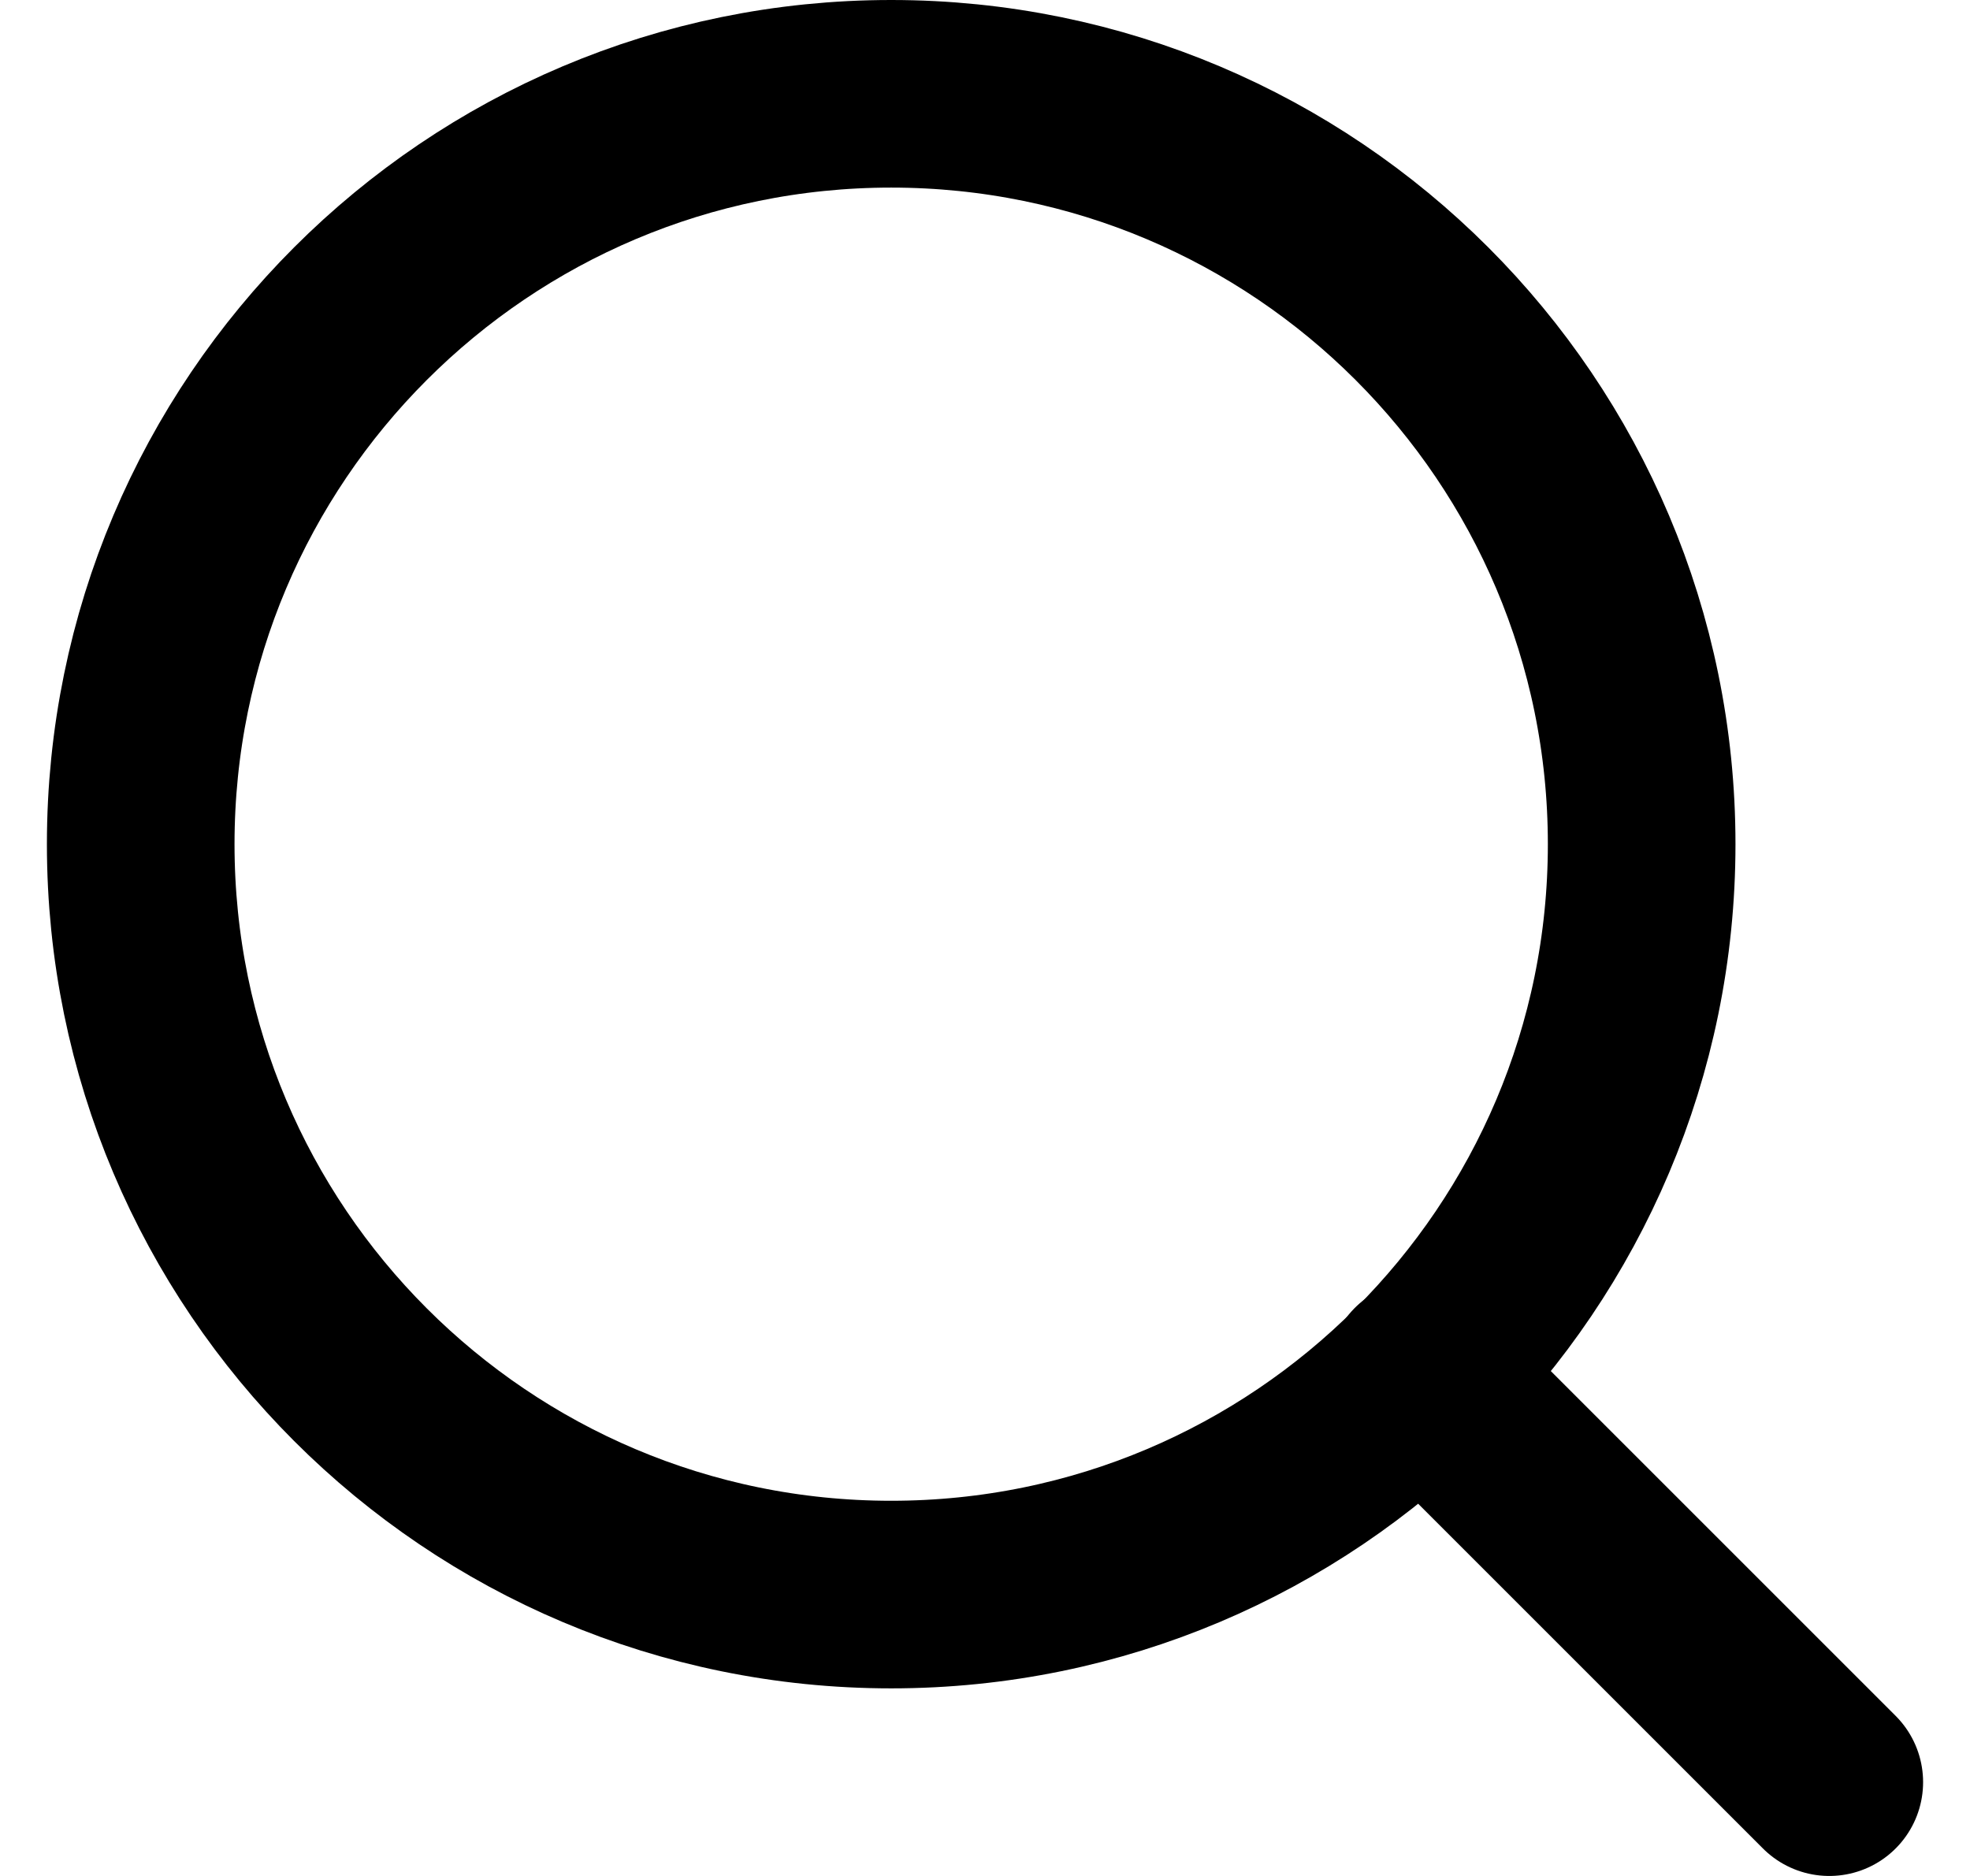
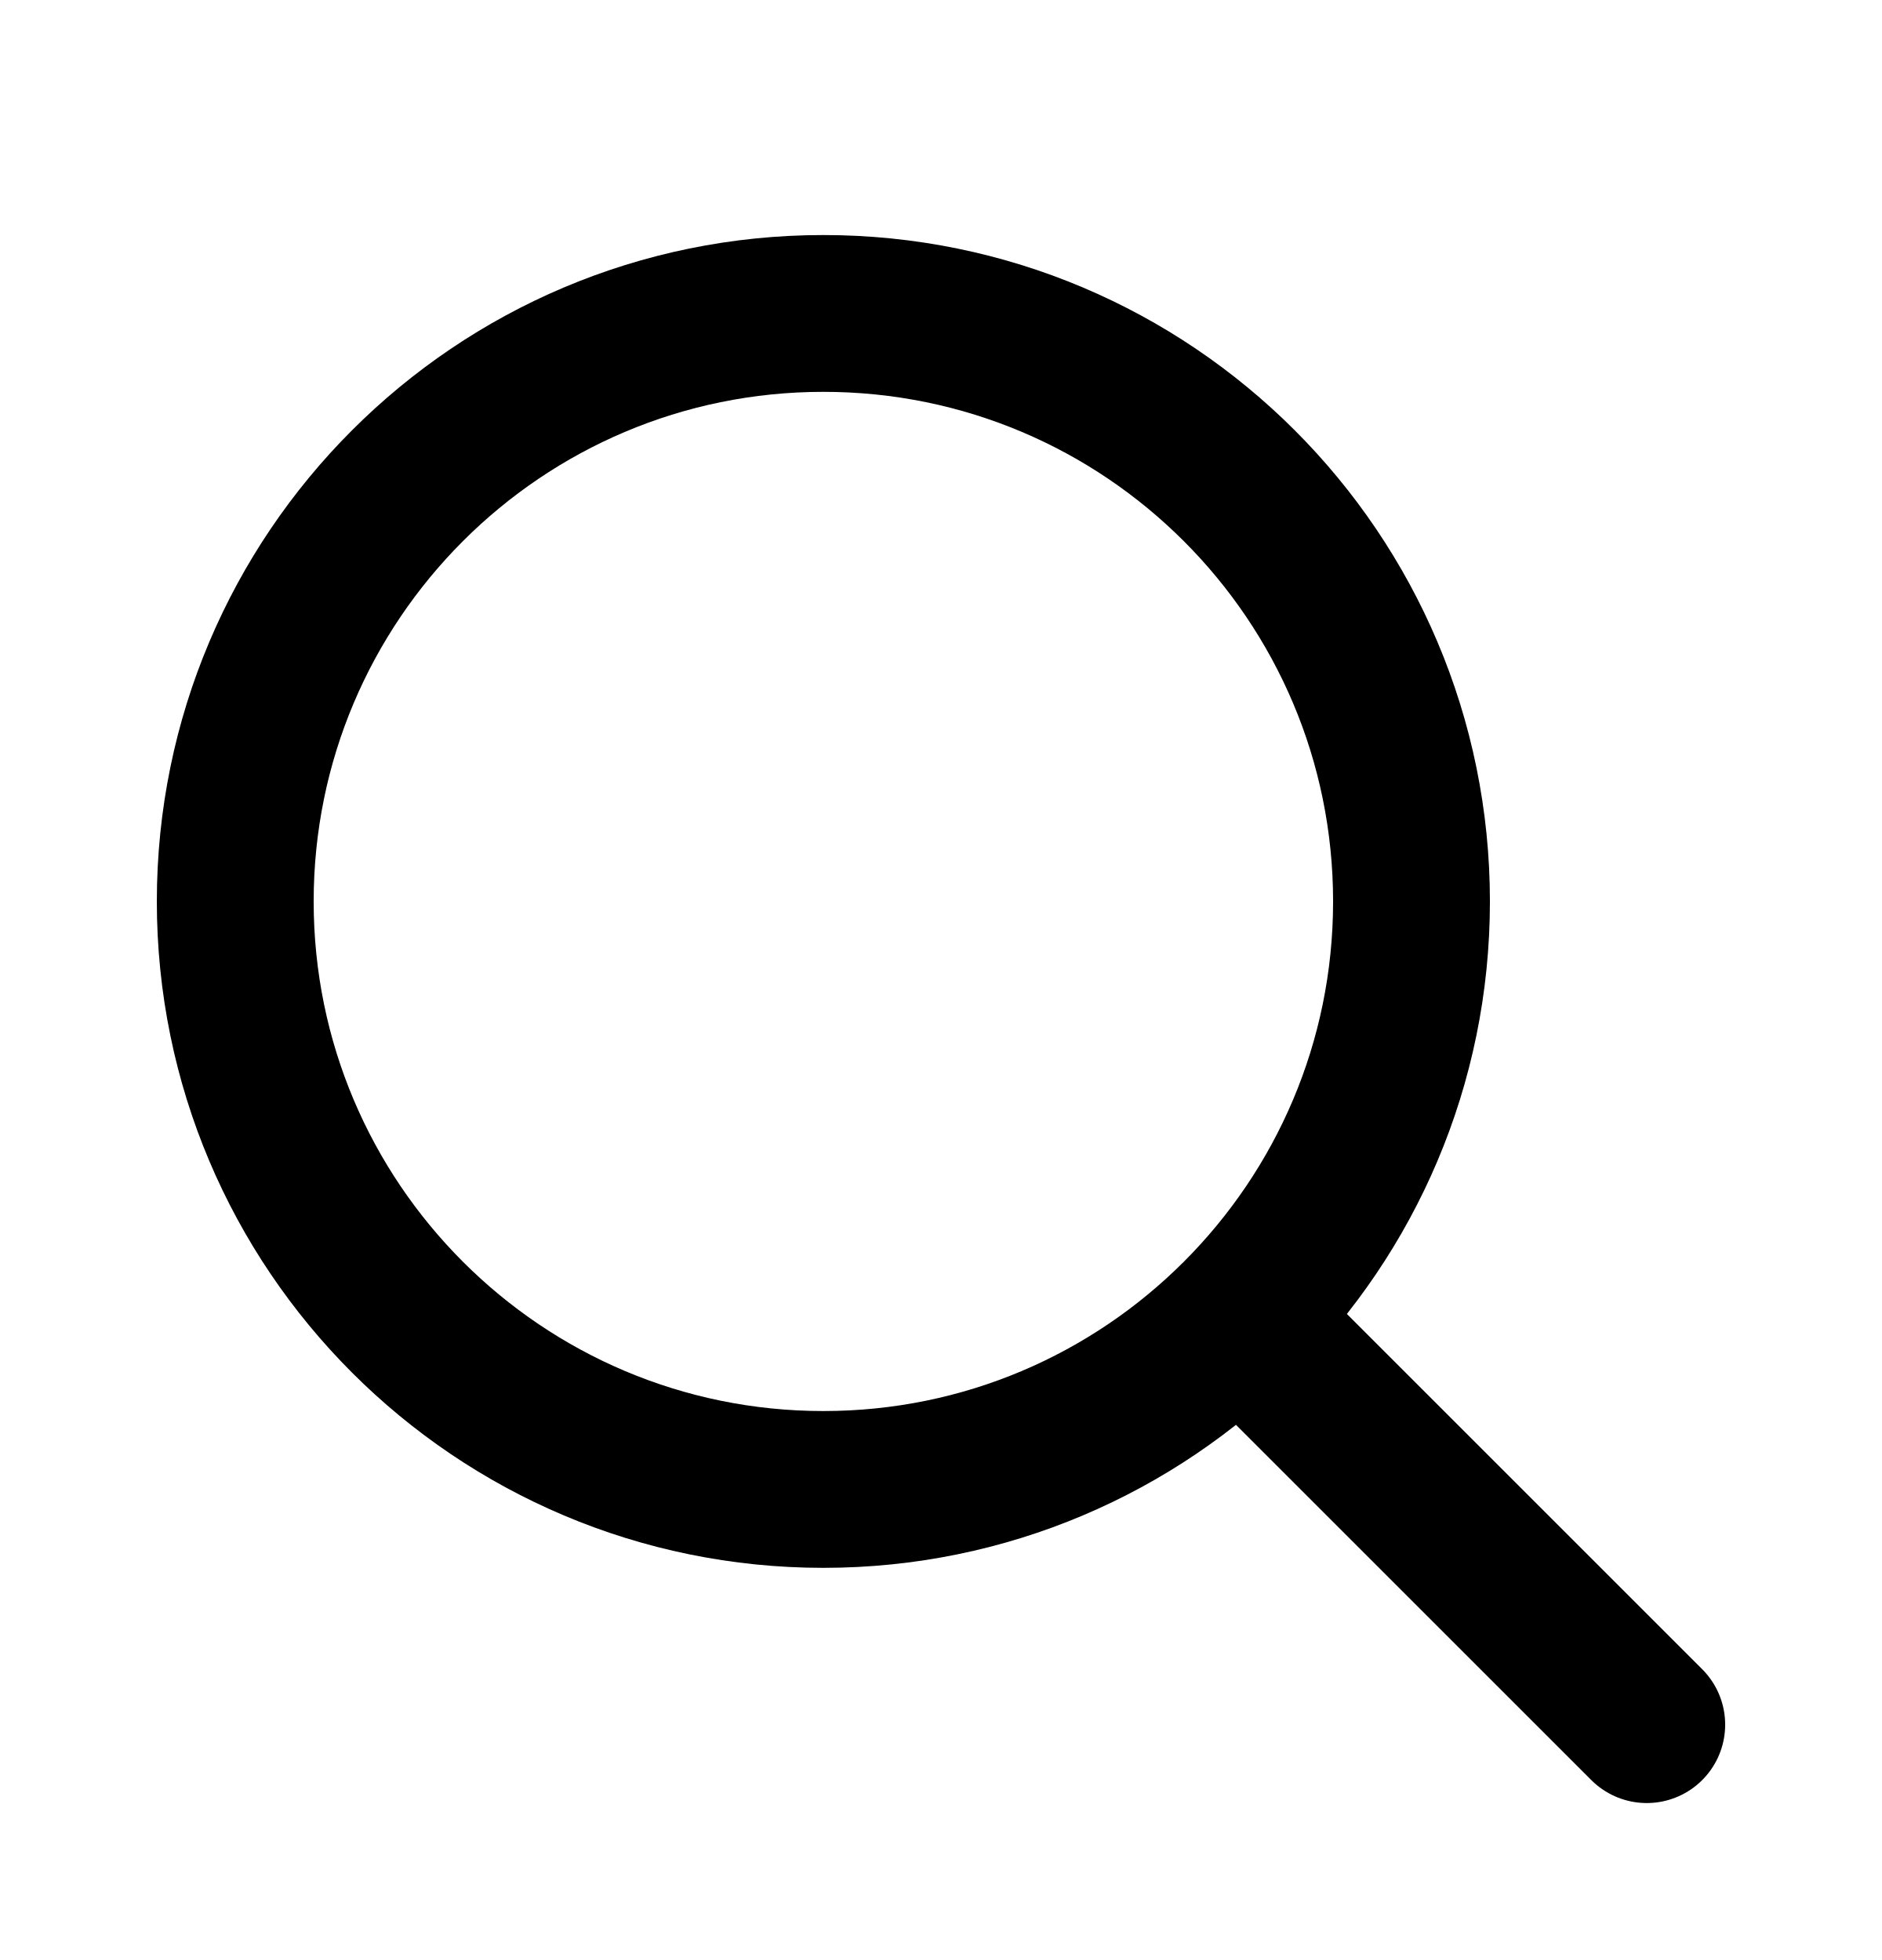
- <svg xmlns="http://www.w3.org/2000/svg" stroke="currentColor" width="21" height="20" viewBox="0 0 21 20" fill="none">
-   <path d="M9.5 17C13.918 17 17.5 13.418 17.5 9C17.5 4.582 13.918 1 9.5 1C5.082 1 1.5 4.582 1.5 9C1.5 13.418 5.082 17 9.5 17Z" stroke-width="2" stroke-linecap="round" stroke-linejoin="round" />
-   <path d="M19.5 19L15.15 14.65" stroke-width="2" stroke-linecap="round" stroke-linejoin="round" />
+ <svg xmlns="http://www.w3.org/2000/svg" width="24" height="25" viewBox="0 0 24 25" fill="none">
+   <path d="M10.5 18.998C14.642 18.998 18 15.64 18 11.498C18 7.356 14.642 3.998 10.5 3.998C6.358 3.998 3 7.356 3 11.498C3 15.64 6.358 18.998 10.5 18.998Z" stroke="currentColor" stroke-width="2" stroke-linecap="round" stroke-linejoin="round" />
+   <path d="M21 21.998L16 16.998" stroke="currentColor" stroke-width="2" stroke-linecap="round" stroke-linejoin="round" />
</svg>
